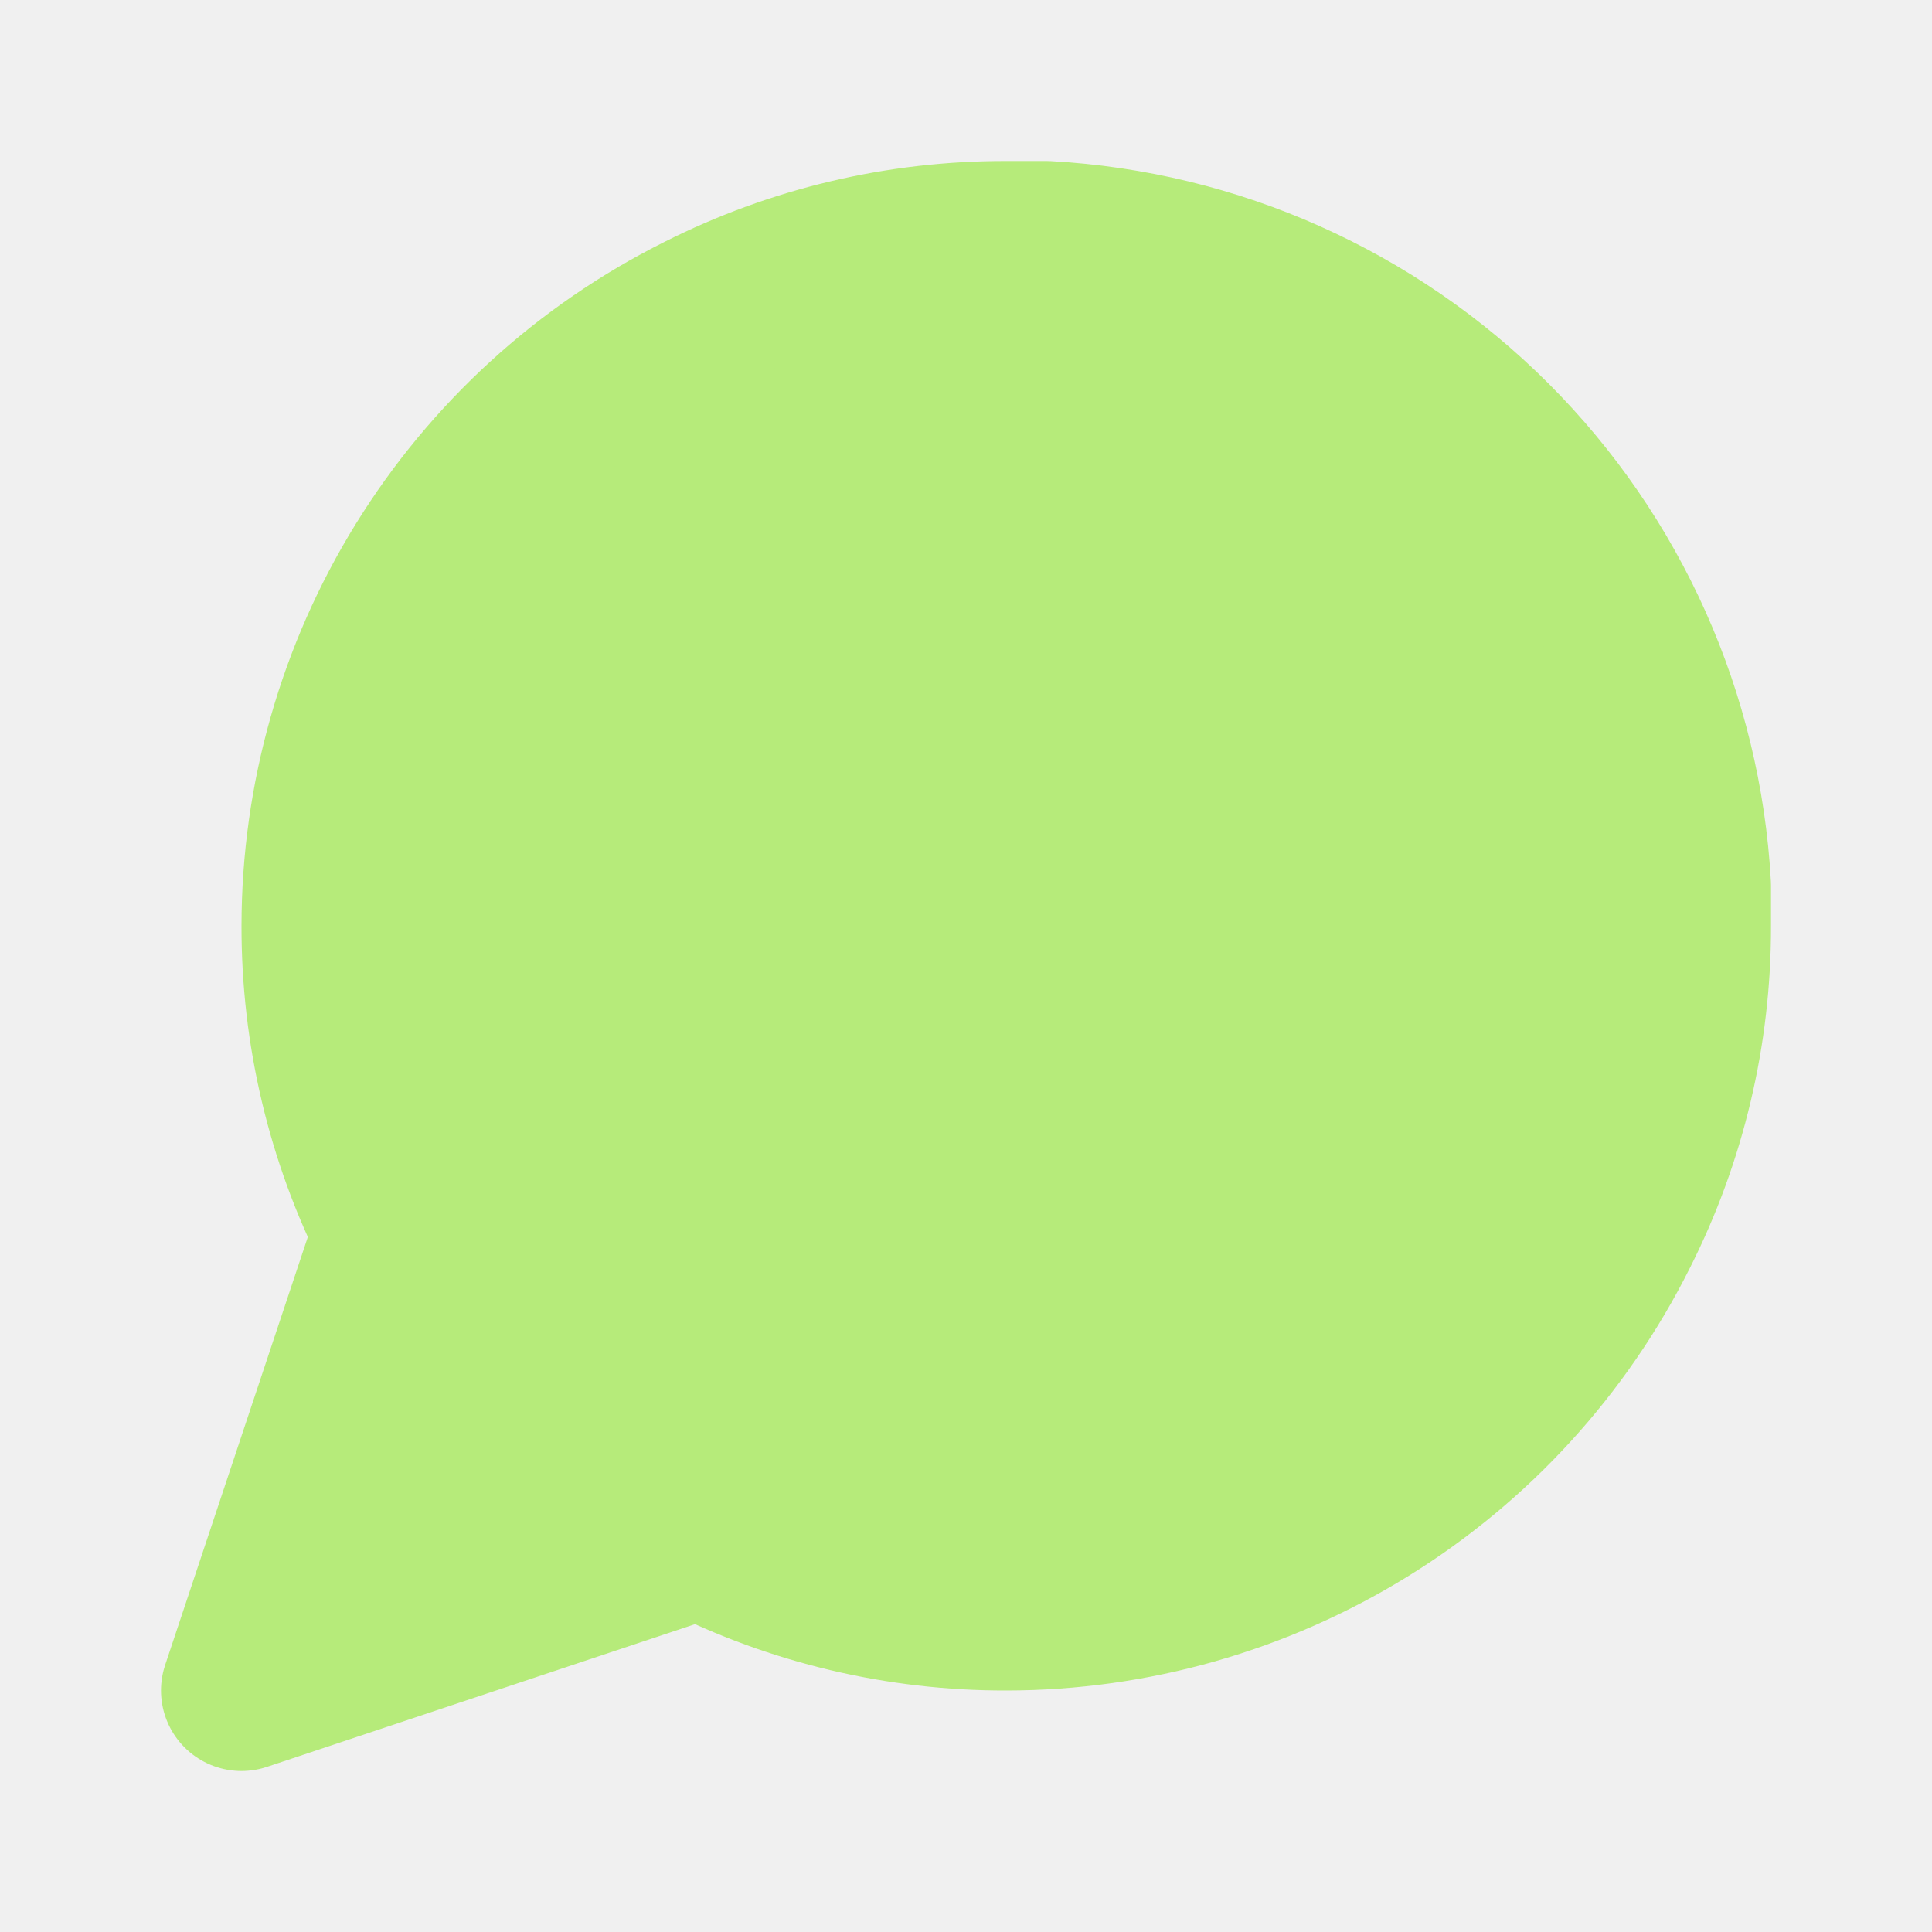
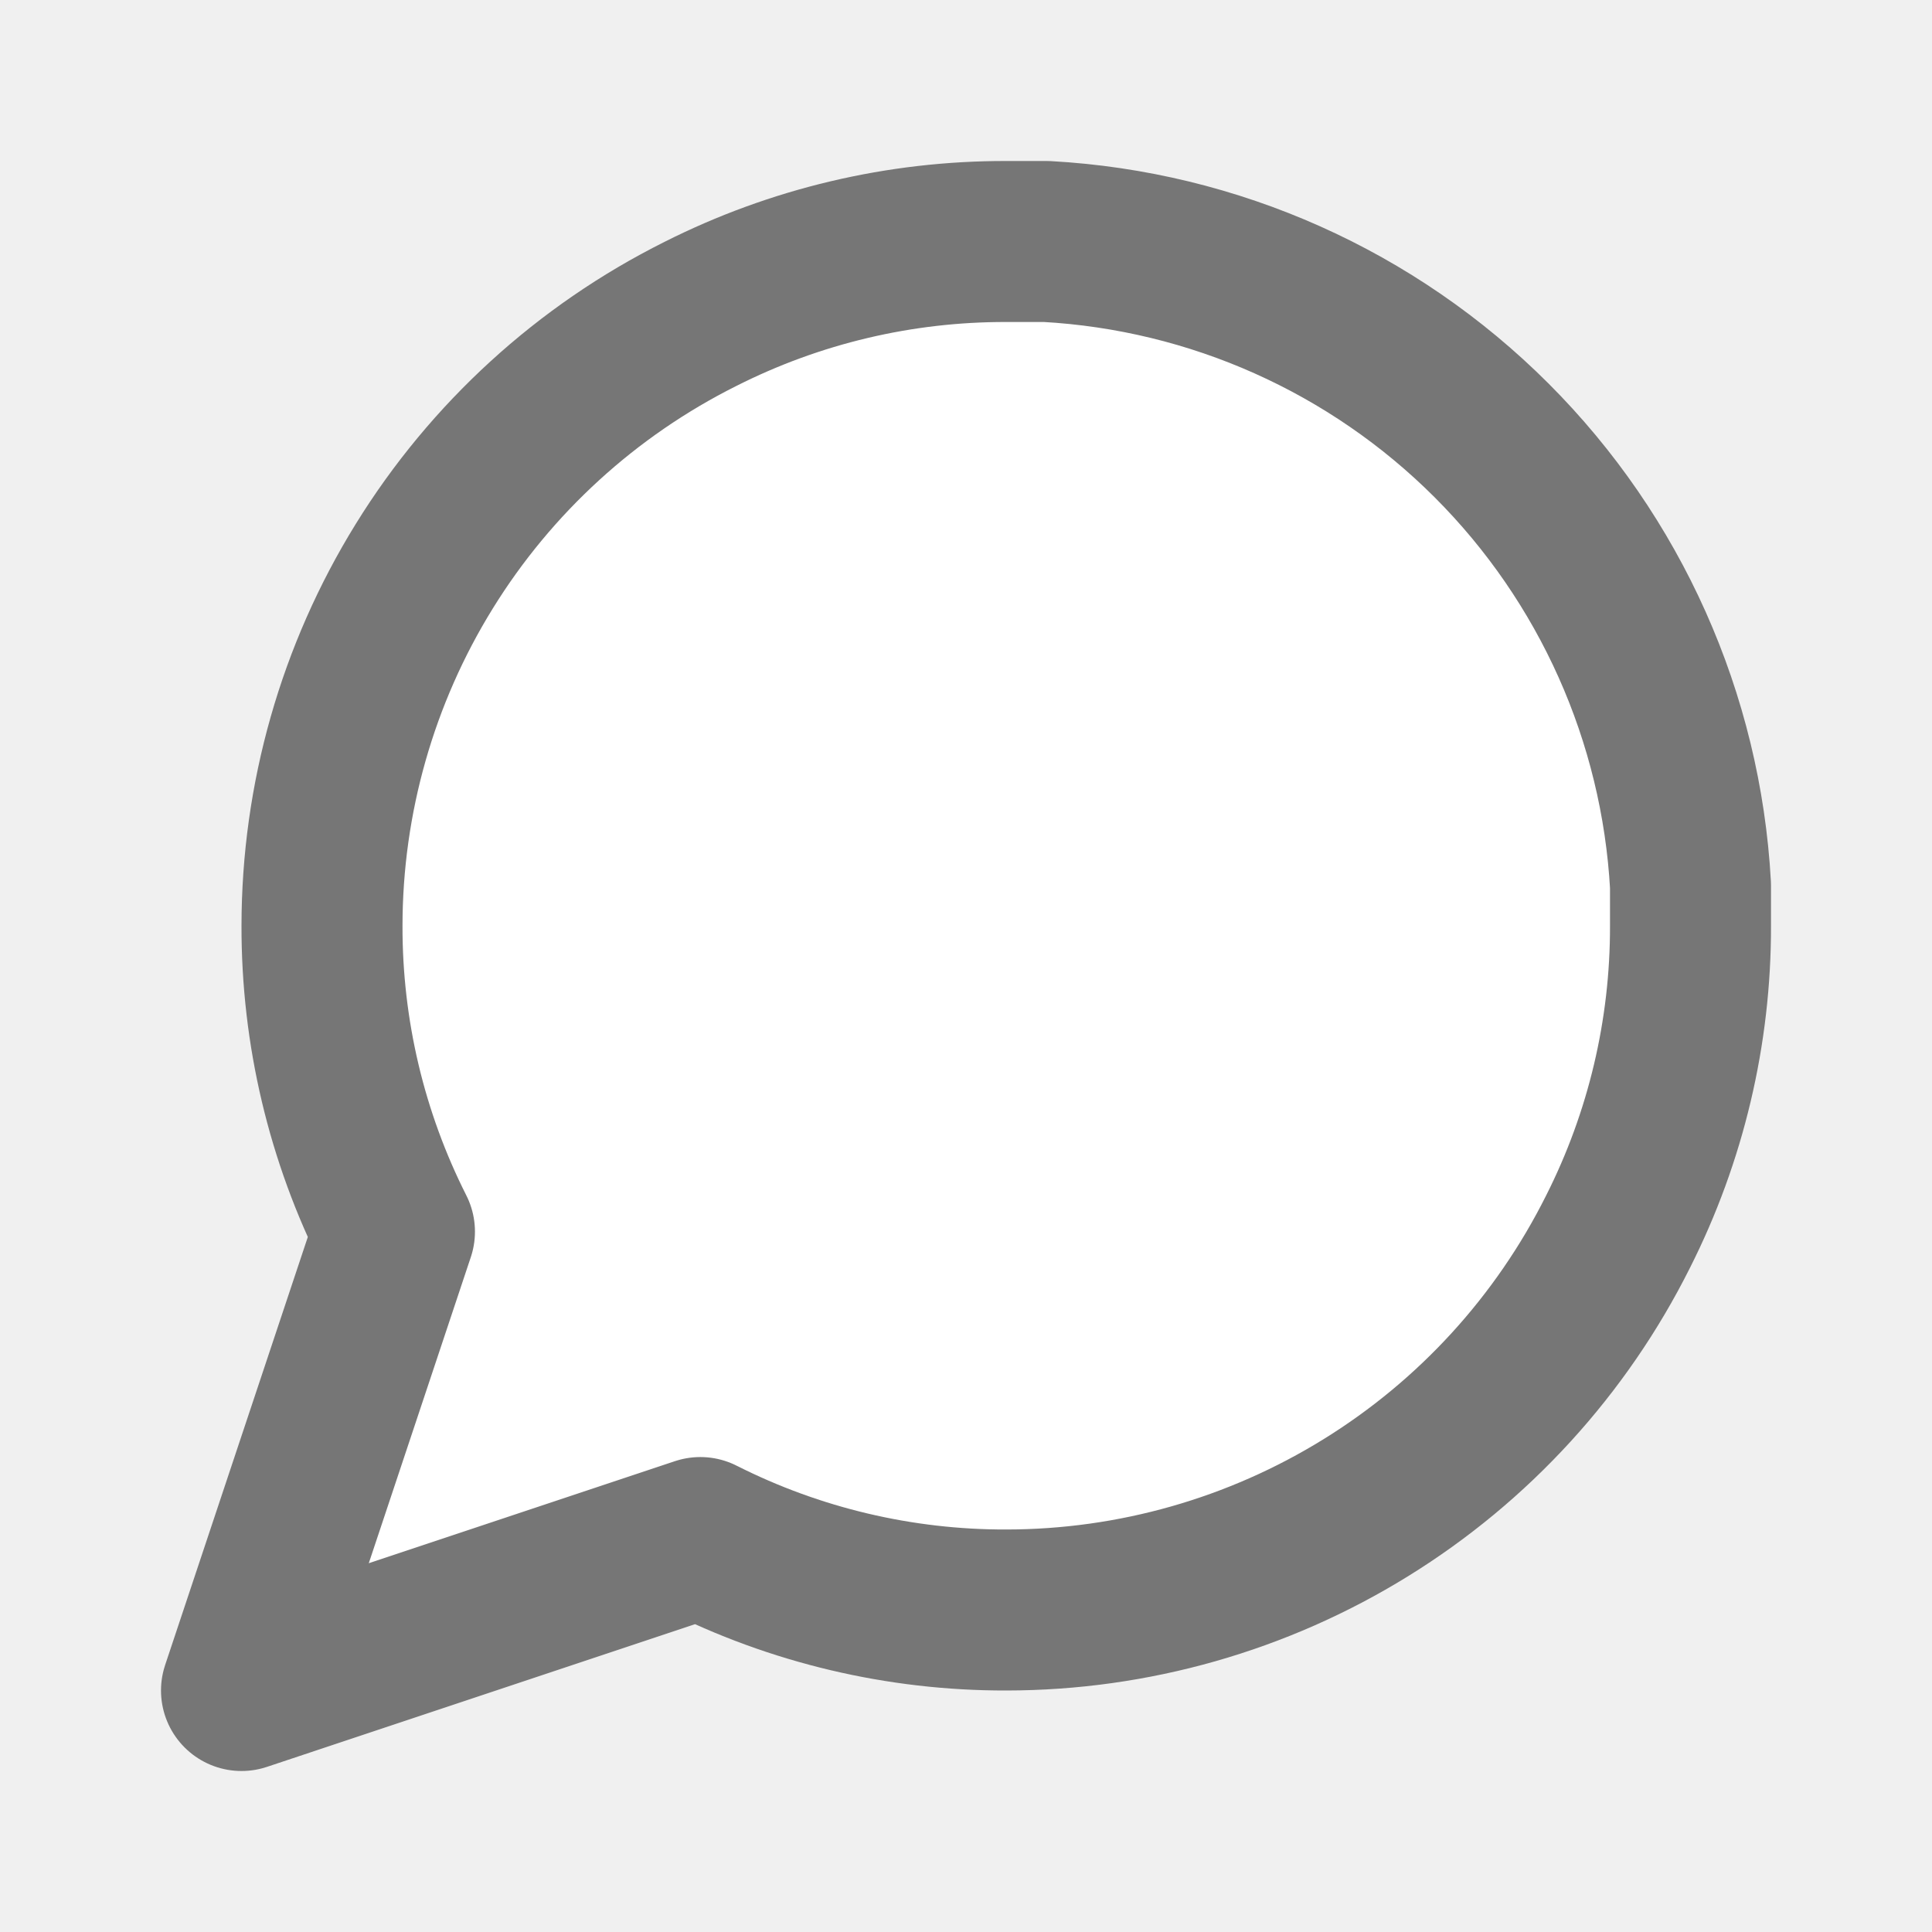
<svg xmlns="http://www.w3.org/2000/svg" width="24" height="24" viewBox="0 0 24 24" fill="none">
-   <path d="M21 11.5C21.003 12.82 20.695 14.122 20.1 15.3C19.394 16.712 18.31 17.899 16.967 18.729C15.625 19.559 14.078 19.999 12.5 20C11.18 20.003 9.878 19.695 8.7 19.1L3 21L4.9 15.3C4.305 14.122 3.997 12.82 4 11.5C4.001 9.922 4.441 8.375 5.271 7.033C6.101 5.69 7.288 4.606 8.7 3.9C9.878 3.305 11.18 2.997 12.5 3H13C15.084 3.115 17.053 3.995 18.529 5.471C20.005 6.947 20.885 8.916 21 11V11.5Z" stroke="#b6eb7a" fill="#b6eb7a" stroke-width="2" stroke-linecap="round" stroke-linejoin="round" />
+   <path d="M21 11.5C21.003 12.82 20.695 14.122 20.1 15.3C19.394 16.712 18.31 17.899 16.967 18.729C15.625 19.559 14.078 19.999 12.5 20C11.18 20.003 9.878 19.695 8.7 19.1L3 21L4.9 15.3C4.305 14.122 3.997 12.82 4 11.5C4.001 9.922 4.441 8.375 5.271 7.033C6.101 5.69 7.288 4.606 8.7 3.9C9.878 3.305 11.18 2.997 12.5 3H13C15.084 3.115 17.053 3.995 18.529 5.471C20.005 6.947 20.885 8.916 21 11V11.5Z" stroke="#767676" fill="#fff" stroke-width="2" stroke-linecap="round" stroke-linejoin="round" />
</svg>
